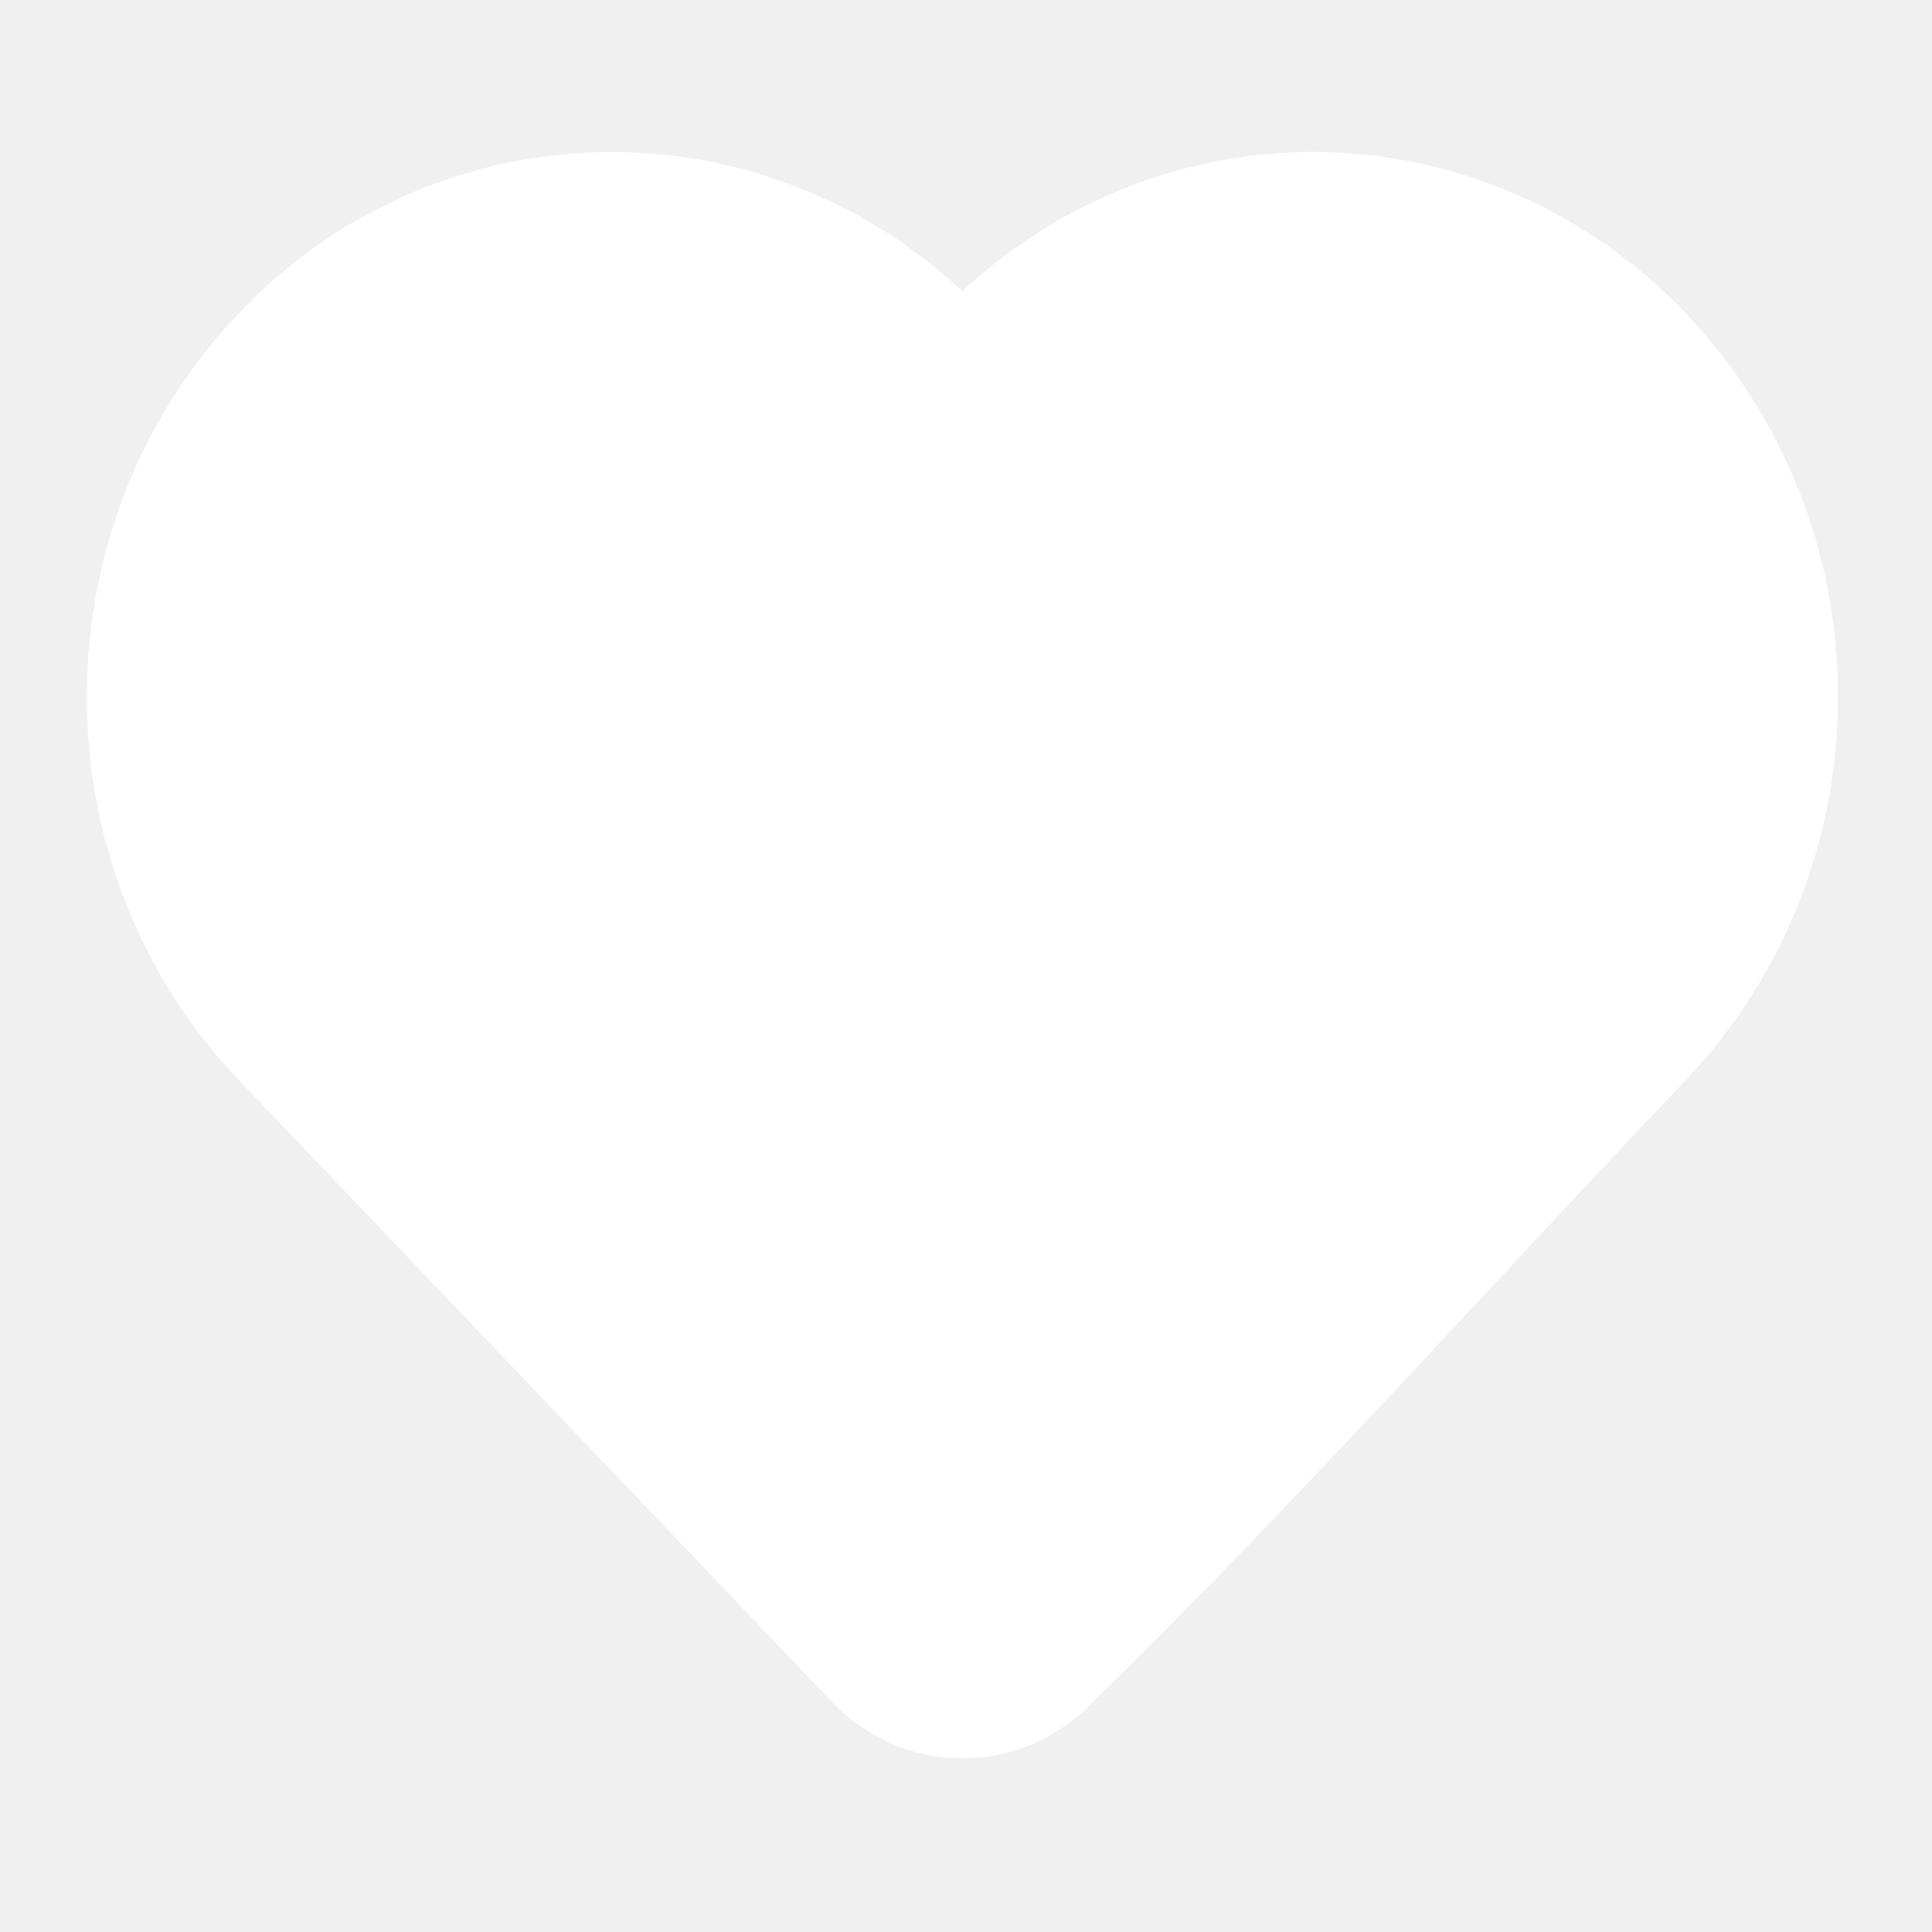
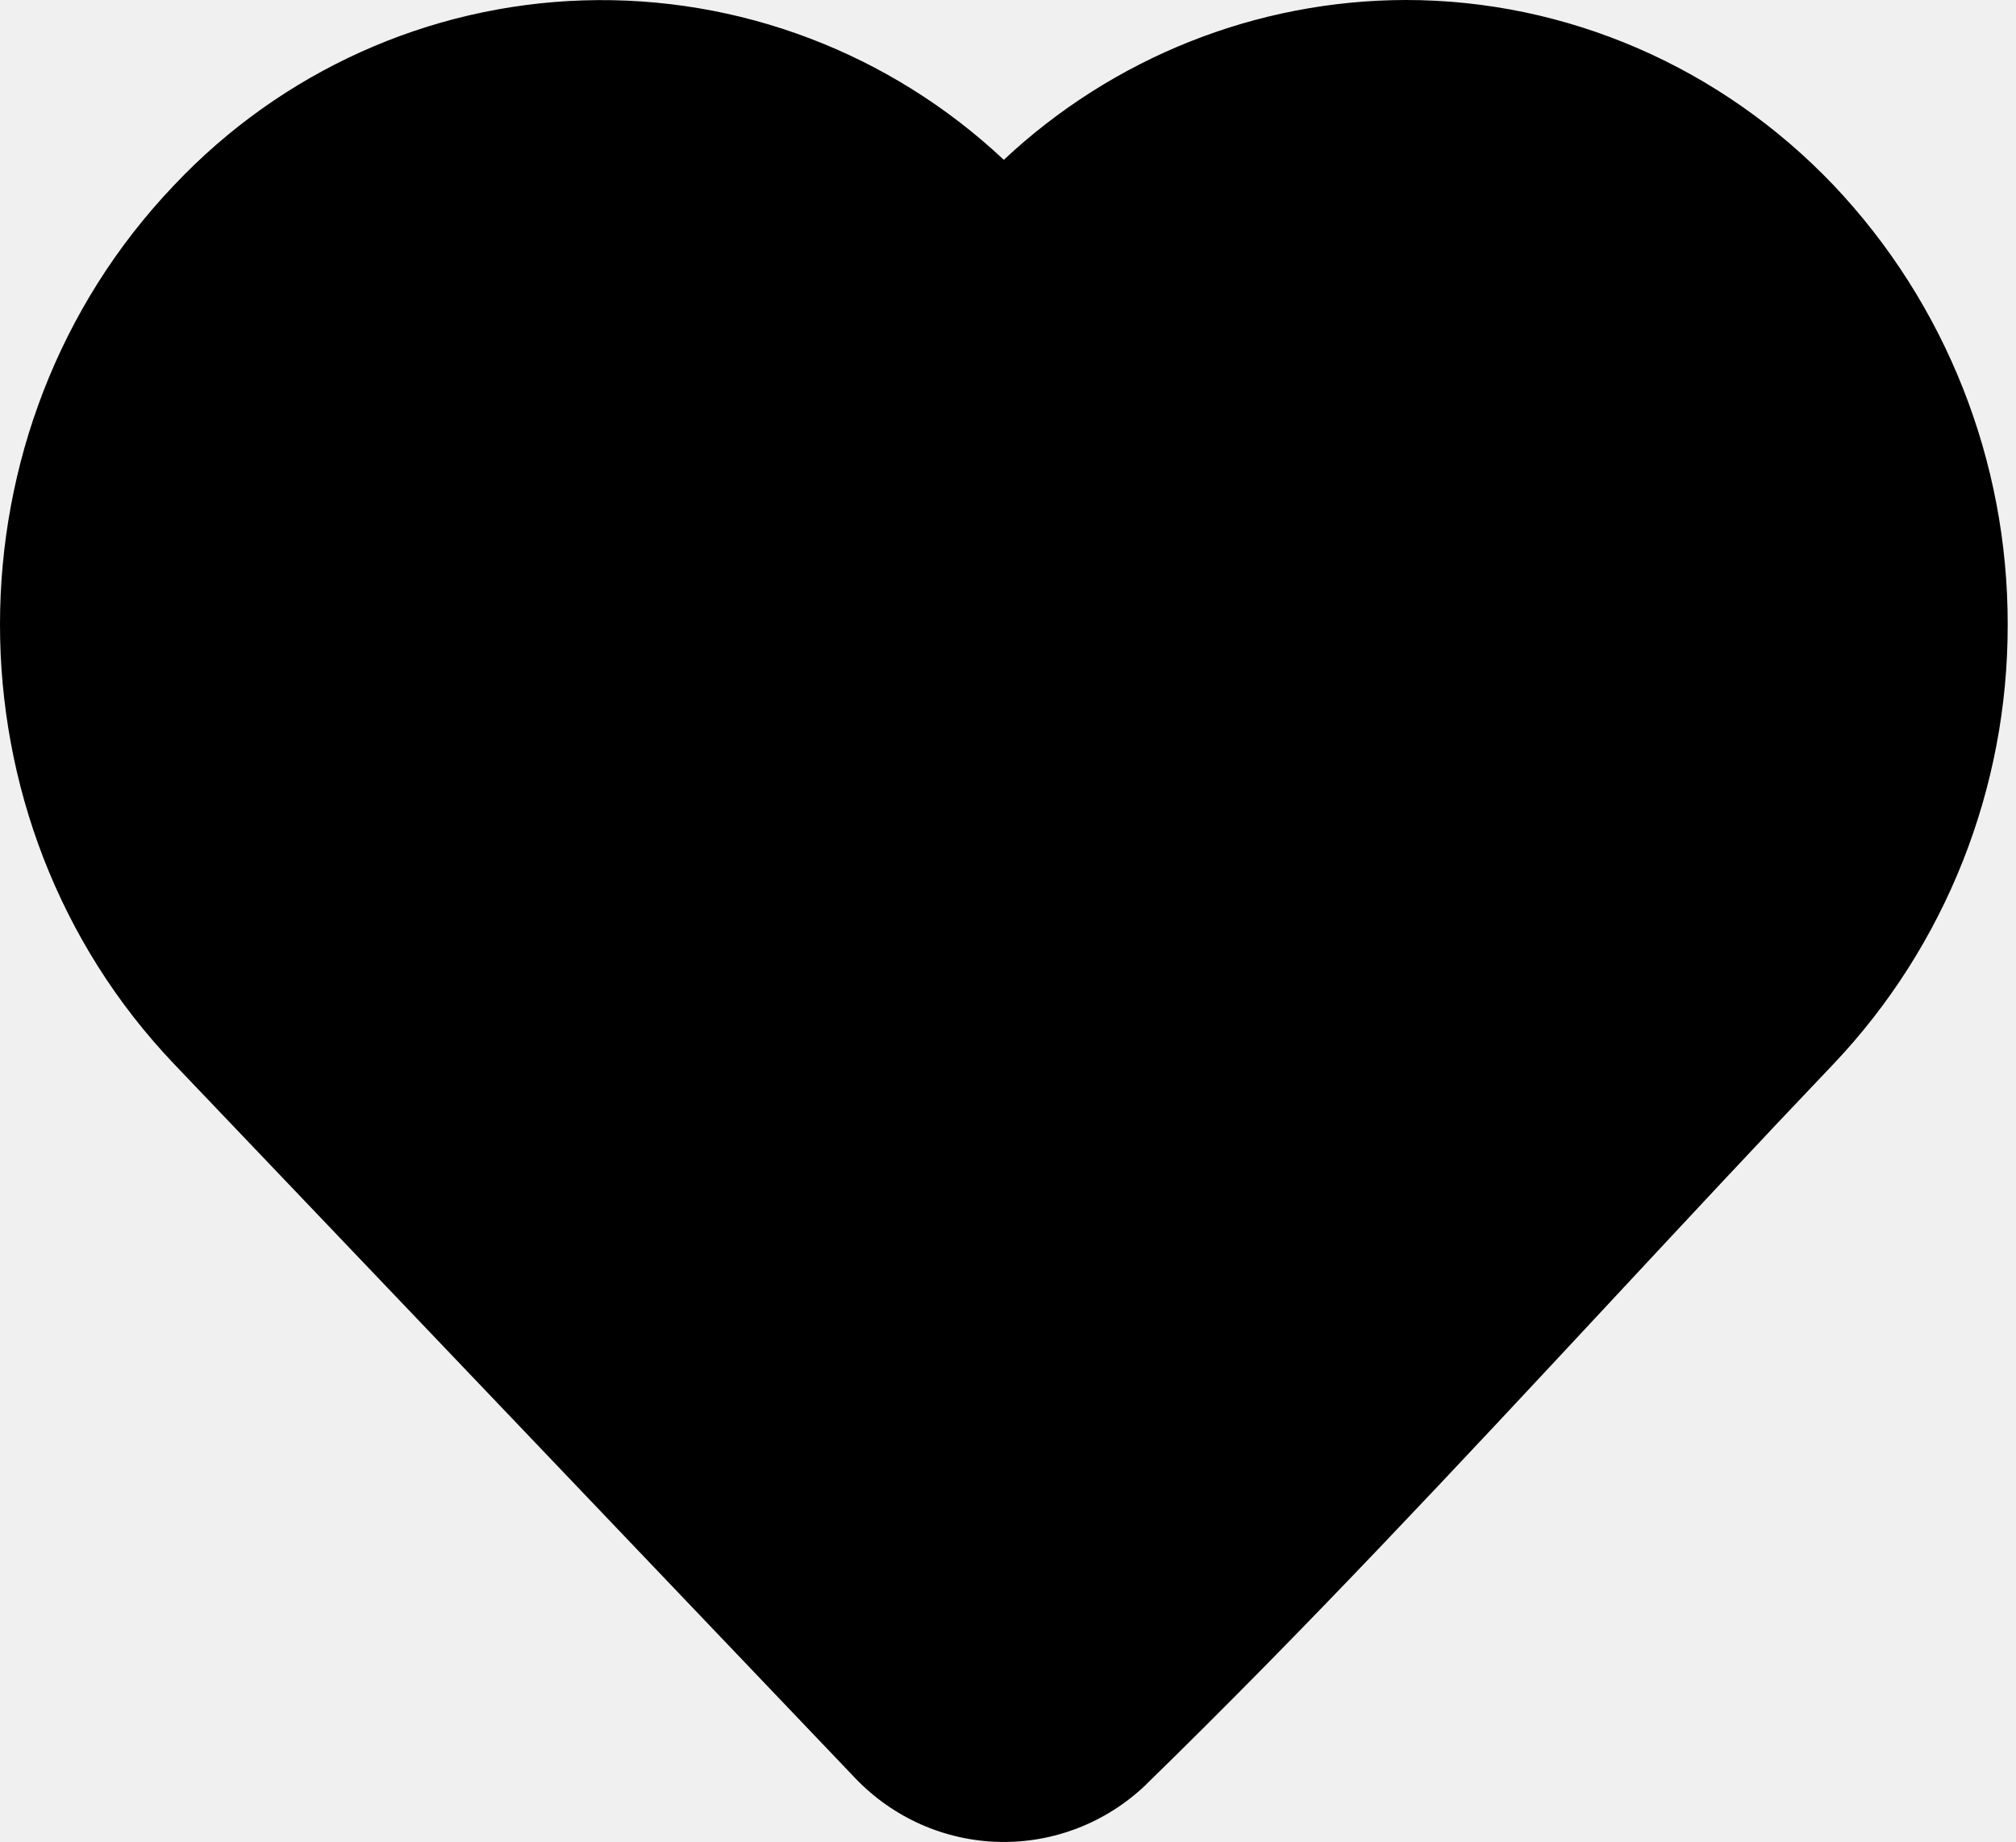
- <svg xmlns="http://www.w3.org/2000/svg" width="89" height="89" viewBox="0 0 89 89" fill="none">
-   <path fill-rule="evenodd" clip-rule="evenodd" d="M44.332 13.421C48.727 9.303 54.494 7.01 60.485 7C66.96 7 73.144 9.694 77.668 14.438C82.171 19.185 84.679 25.513 84.666 32.092C84.679 38.67 82.171 44.998 77.668 49.745C74.682 52.876 71.699 56.083 68.701 59.301C62.608 65.843 56.451 72.458 50.054 78.685L50.043 78.7C48.455 80.222 46.337 81.047 44.15 80.999C41.963 80.949 39.883 80.029 38.363 78.438L10.993 49.745C1.669 39.966 1.669 24.217 10.993 14.442C15.302 9.874 21.216 7.206 27.456 7.015C33.695 6.824 39.758 9.125 44.332 13.421Z" fill="white" />
+ <svg xmlns="http://www.w3.org/2000/svg" width="81" height="74" viewBox="0 0 81 74" fill="none">
+   <path fill-rule="evenodd" clip-rule="evenodd" d="M40.332 6.421C44.727 2.303 50.494 0.01 56.484 0C62.96 0 69.144 2.694 73.668 7.438C78.171 12.185 80.679 18.513 80.666 25.092C80.679 31.67 78.171 37.998 73.668 42.745C70.682 45.876 67.699 49.083 64.701 52.301C58.608 58.843 52.451 65.458 46.054 71.685L46.043 71.7C44.454 73.221 42.337 74.047 40.15 73.998C37.963 73.949 35.883 73.029 34.363 71.438L6.993 42.745C-2.331 32.966 -2.331 17.217 6.993 7.442C11.302 2.874 17.216 0.206 23.455 0.015C29.695 -0.176 35.758 2.125 40.332 6.421Z" fill="black" />
</svg>
